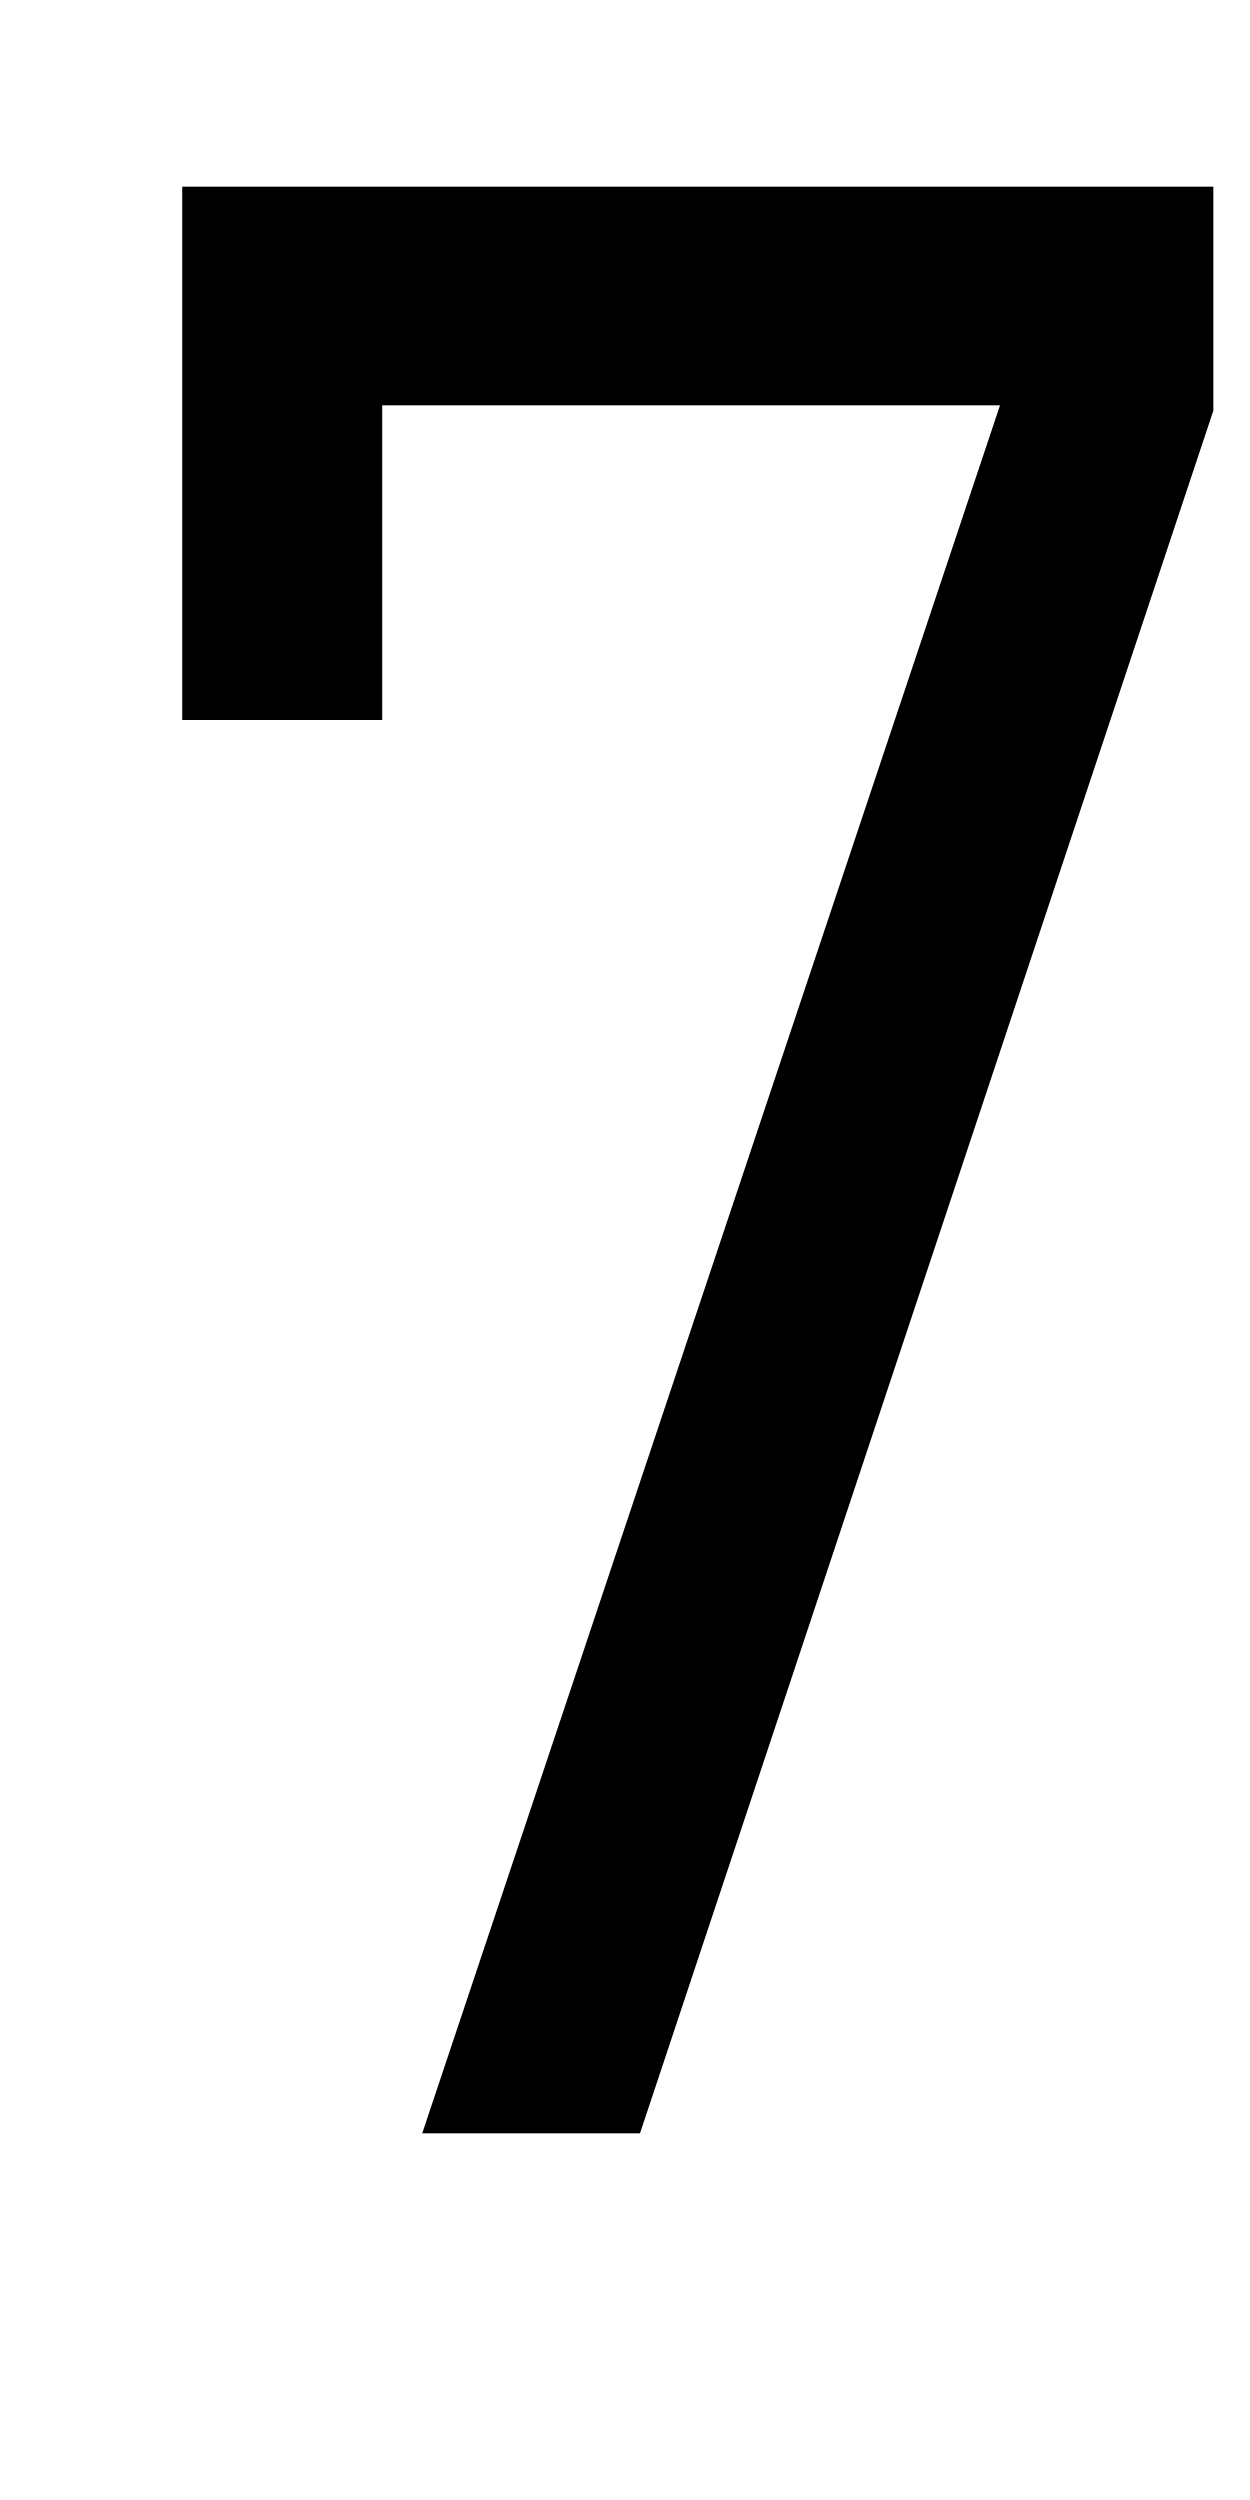
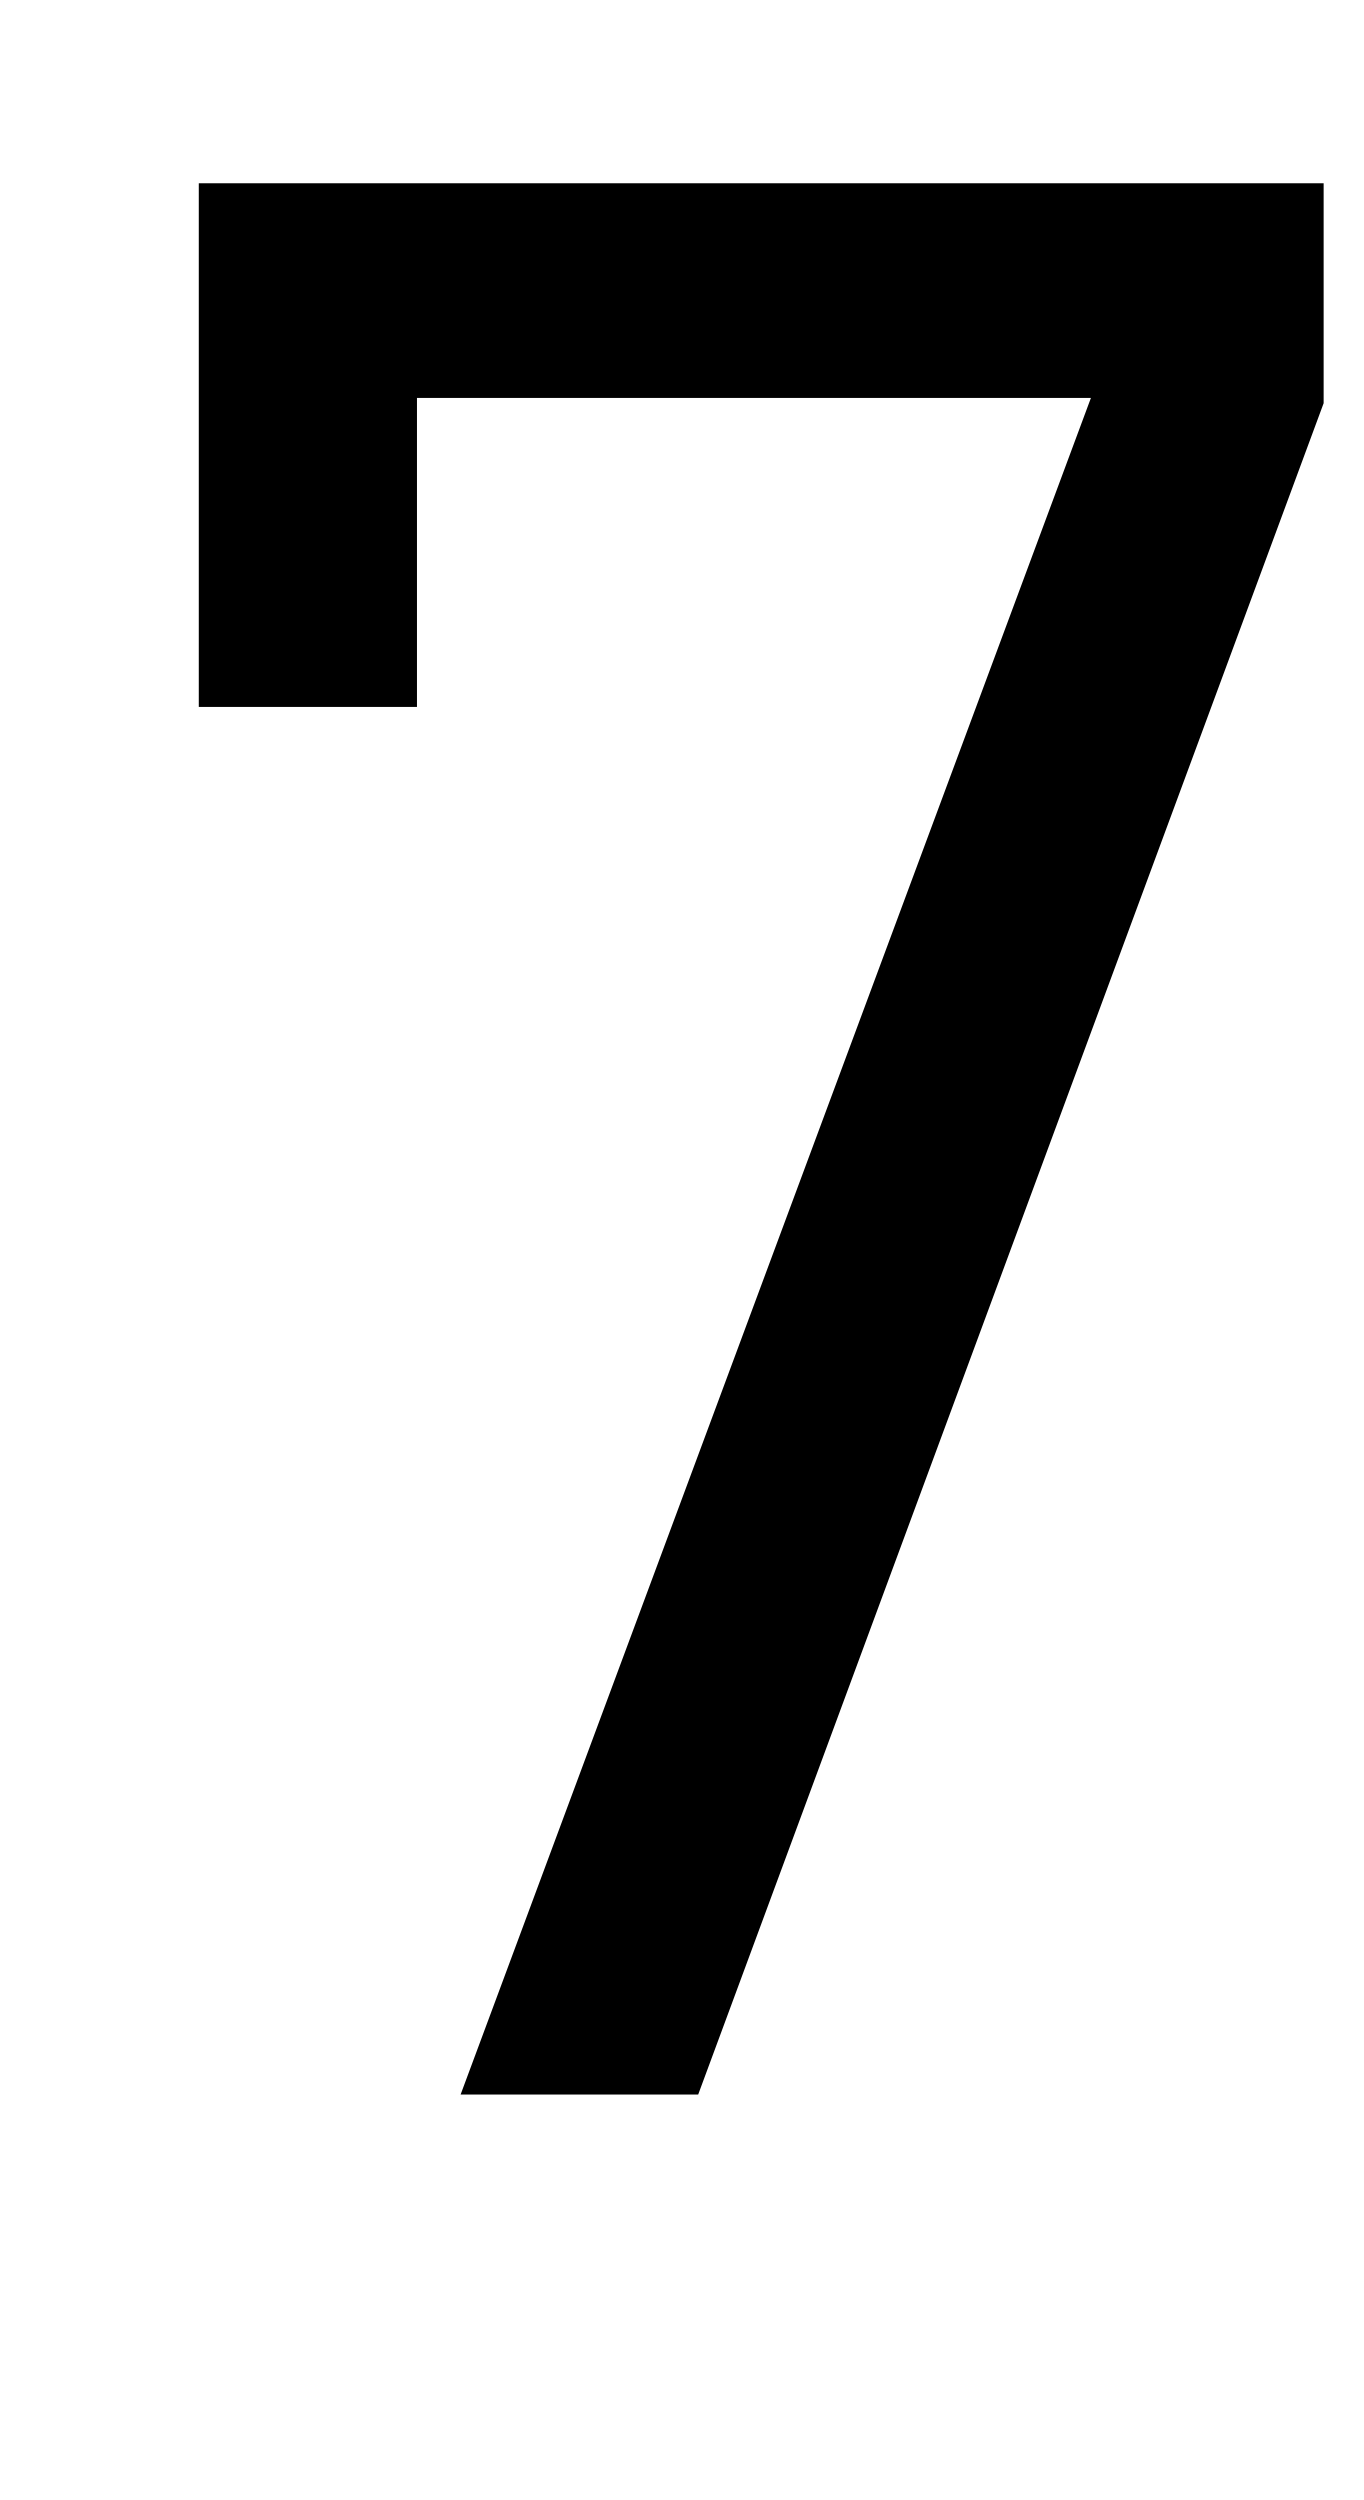
- <svg xmlns="http://www.w3.org/2000/svg" version="1.1" width="18" height="36" viewBox="0 0 18 36">
-   <g transform="translate(0,0), scale(1,1.2)">
+ <svg xmlns="http://www.w3.org/2000/svg" version="1.1" width="18" height="33" viewBox="0 0 18 33">
+   <g transform="translate(0,0), scale(1,1.08)">
    <path d="M6.080 25.6l8.32-20.736h-8.896v3.776h-2.88v-6.4h14.848v2.688l-8.256 20.672h-3.136z" />
  </g>
</svg>
